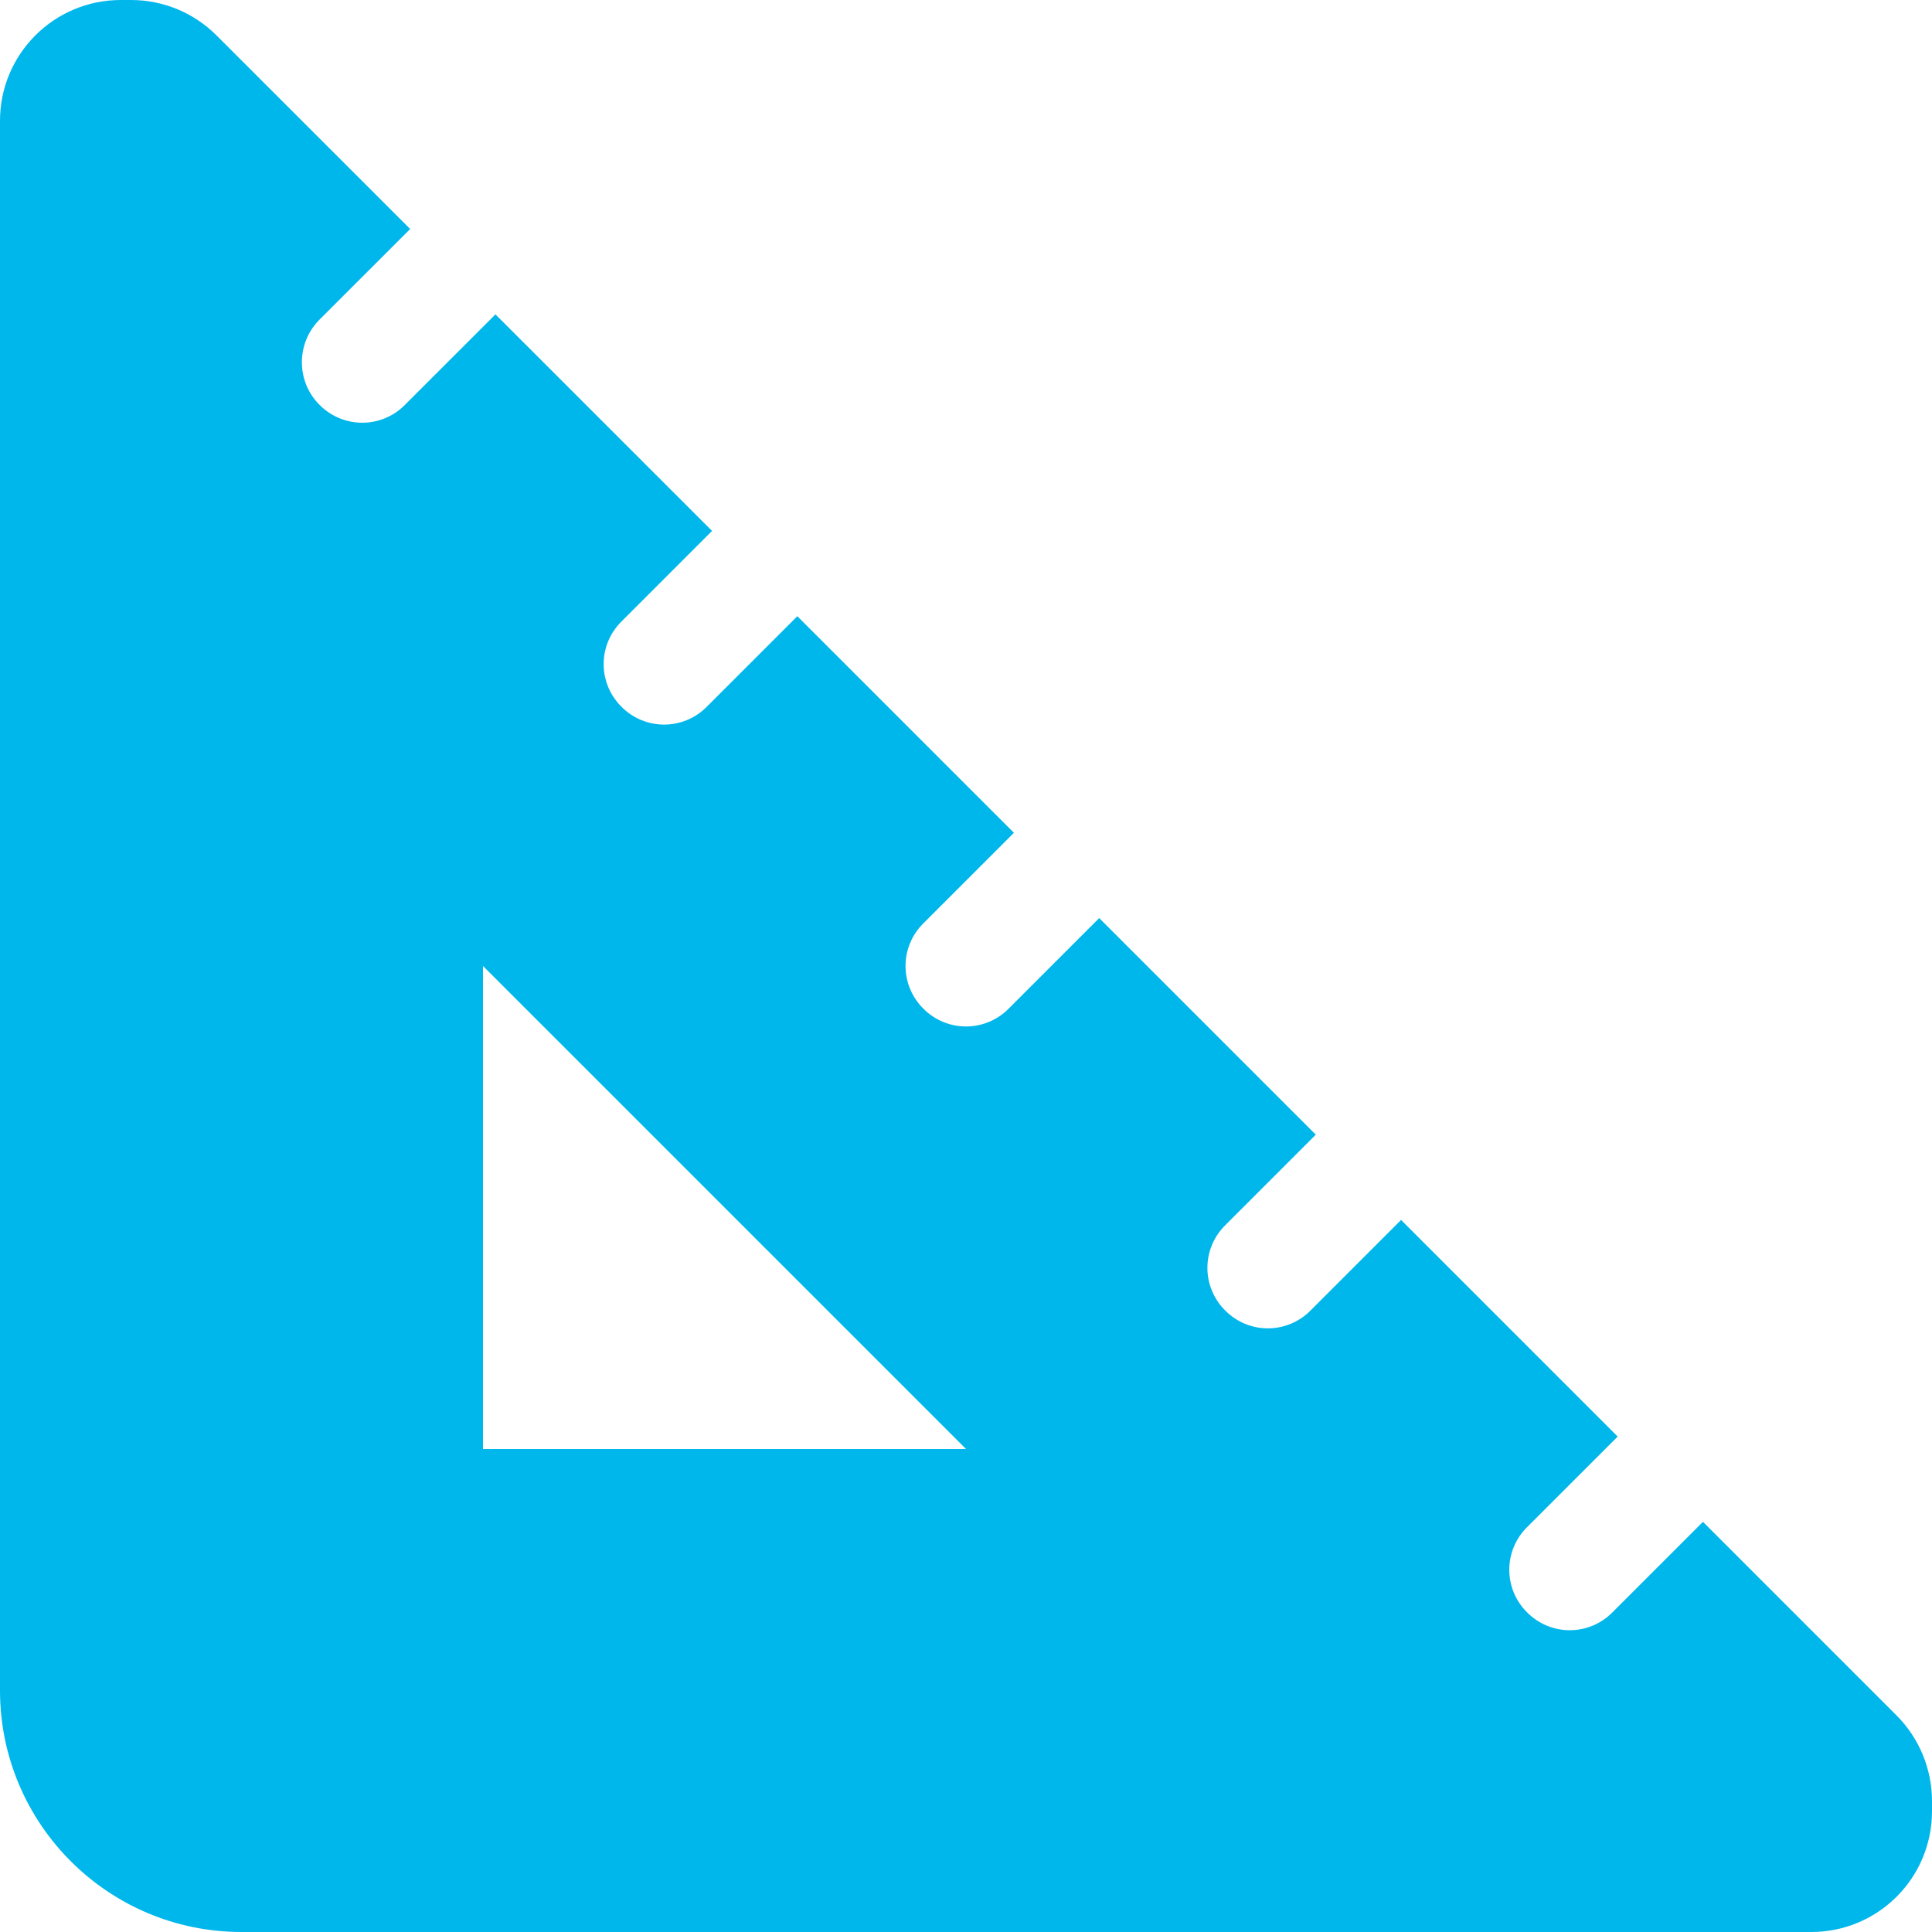
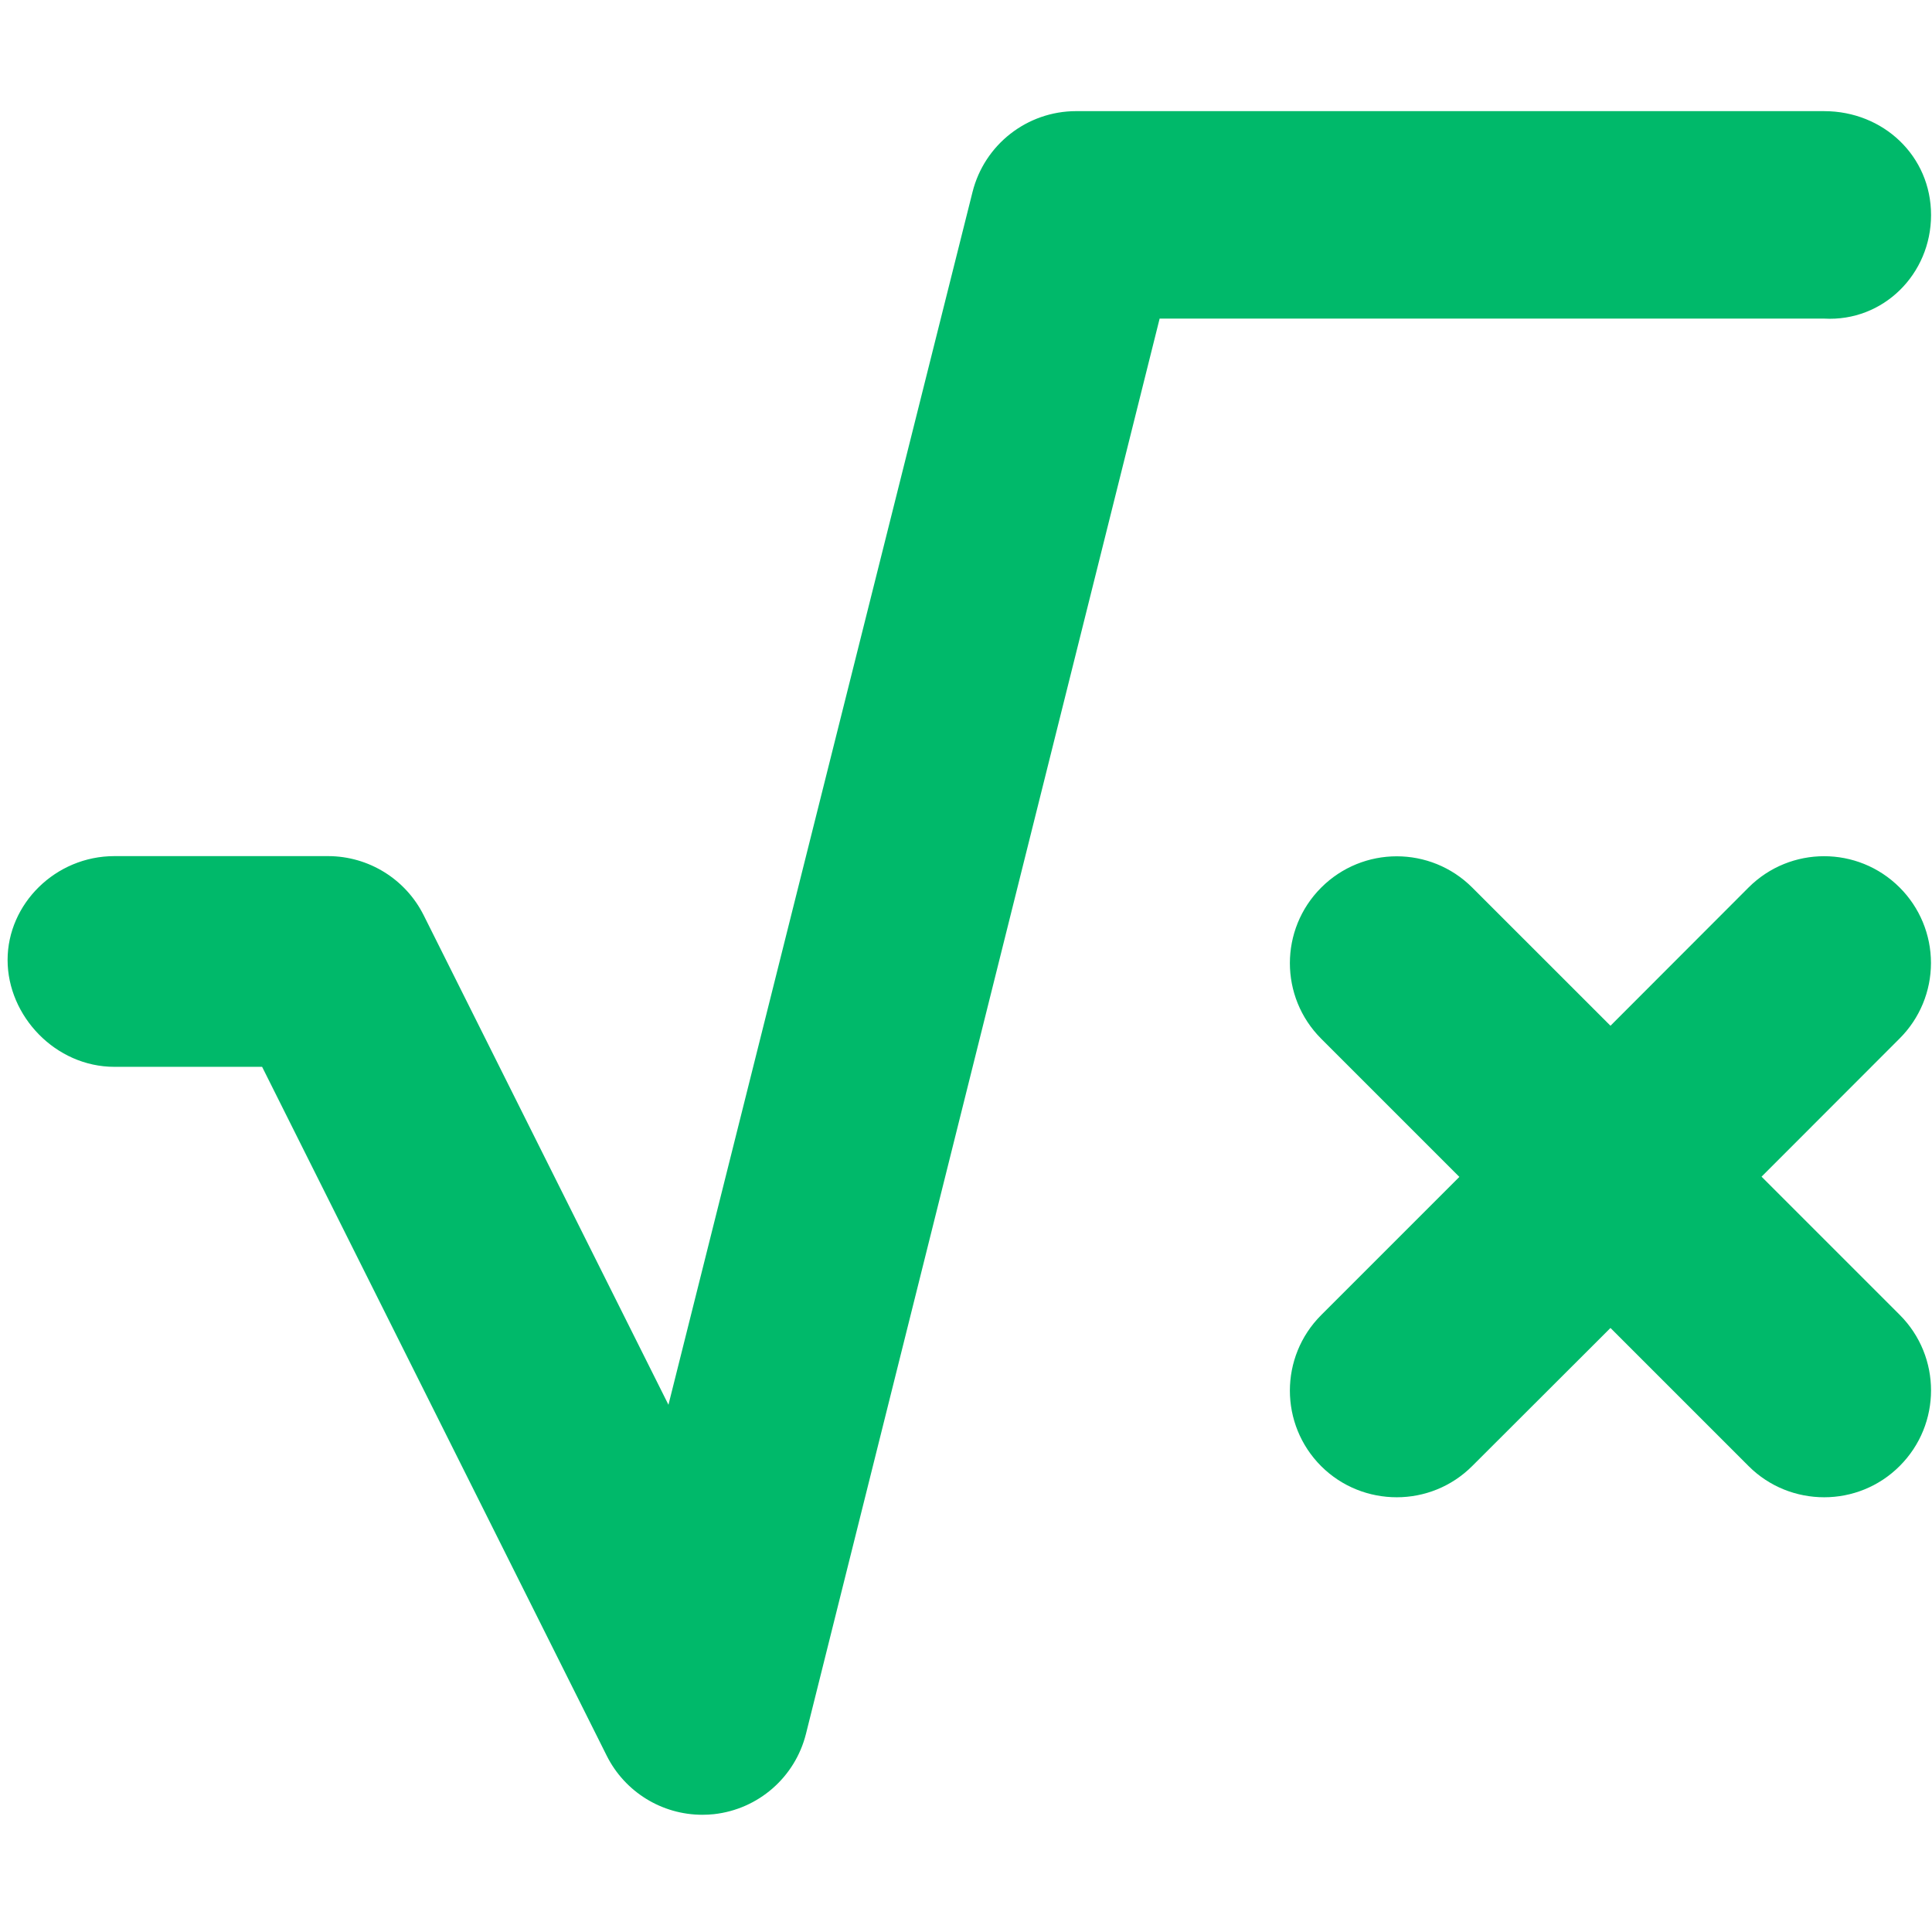
- <svg xmlns="http://www.w3.org/2000/svg" color="rgb(0, 183, 236)" fill="black" width="1em" height="1em" viewBox="0 0 200 200" className="sc-dfauwV iLXJWe">
-   <path fill="currentColor" d="M12.5 0h1.074a12.5 12.5 0 018.836 3.66l20.05 20.047-9.378 9.375c-2.441 2.438-2.441 6.41 0 8.832 2.438 2.461 6.41 2.461 8.832 0l9.375-9.371 22.422 22.418-9.375 9.375a6.201 6.201 0 000 8.828 6.201 6.201 0 008.828 0l9.375-9.375 22.422 22.422-9.375 9.375a6.201 6.201 0 000 8.828 6.2 6.2 0 008.828 0l9.375-9.375 22.422 22.422-9.375 9.375a6.2 6.2 0 000 8.828 6.2 6.2 0 008.828 0l9.375-9.375 22.422 22.422-9.375 9.375a6.2 6.2 0 000 8.828 6.2 6.2 0 008.828 0l9.375-9.375 20.039 20.039a12.568 12.568 0 013.672 8.867v1.055c0 6.914-5.586 12.5-12.5 12.5H25c-13.809 0-25-11.211-25-25V12.5C0 5.598 5.598 0 12.5 0zM50 100v50h50l-50-50z" />
+ <svg xmlns="http://www.w3.org/2000/svg" color="rgb(0, 185, 106)" fill="subjects.arabic.100" width="1em" height="1em" viewBox="0 0 226 200" class="sc-bSoiow cnjIcR" style="height: 18px; width: 18px;">
+   <path fill="currentColor" d="M225.889 12.15c0-6.91-5.598-12.148-12.5-12.148L125.889 0a12.506 12.506 0 00-12.129 9.473L78.194 151.326 49.56 94.061a12.52 12.52 0 00-11.172-6.915h-25c-6.902 0-12.5 5.59-12.5 12.149 0 6.558 5.598 12.5 12.5 12.5h17.273l40.313 80.586a12.51 12.51 0 0011.176 6.906c.457 0 .907-.022 1.365-.071a12.51 12.51 0 0010.765-9.399L135.65 24.27h77.74c6.914.38 12.5-5.21 12.5-12.12zm-3.672 78.668c-4.883-4.882-12.793-4.882-17.676 0l-16.152 16.172-16.164-16.16c-4.883-4.883-12.793-4.883-17.676 0-4.883 4.883-4.883 12.793 0 17.676l16.164 16.164-16.164 16.164c-4.883 4.883-4.883 12.793 0 17.676 2.434 2.426 5.637 3.636 8.84 3.636 3.203 0 6.398-1.22 8.836-3.662l16.164-16.142 16.164 16.164c2.43 2.43 5.633 3.64 8.836 3.64 3.203 0 6.398-1.22 8.836-3.662 4.883-4.882 4.883-12.793 0-17.675l-16.164-16.164 16.156-16.17a12.472 12.472 0 000-17.657z" />
</svg>
